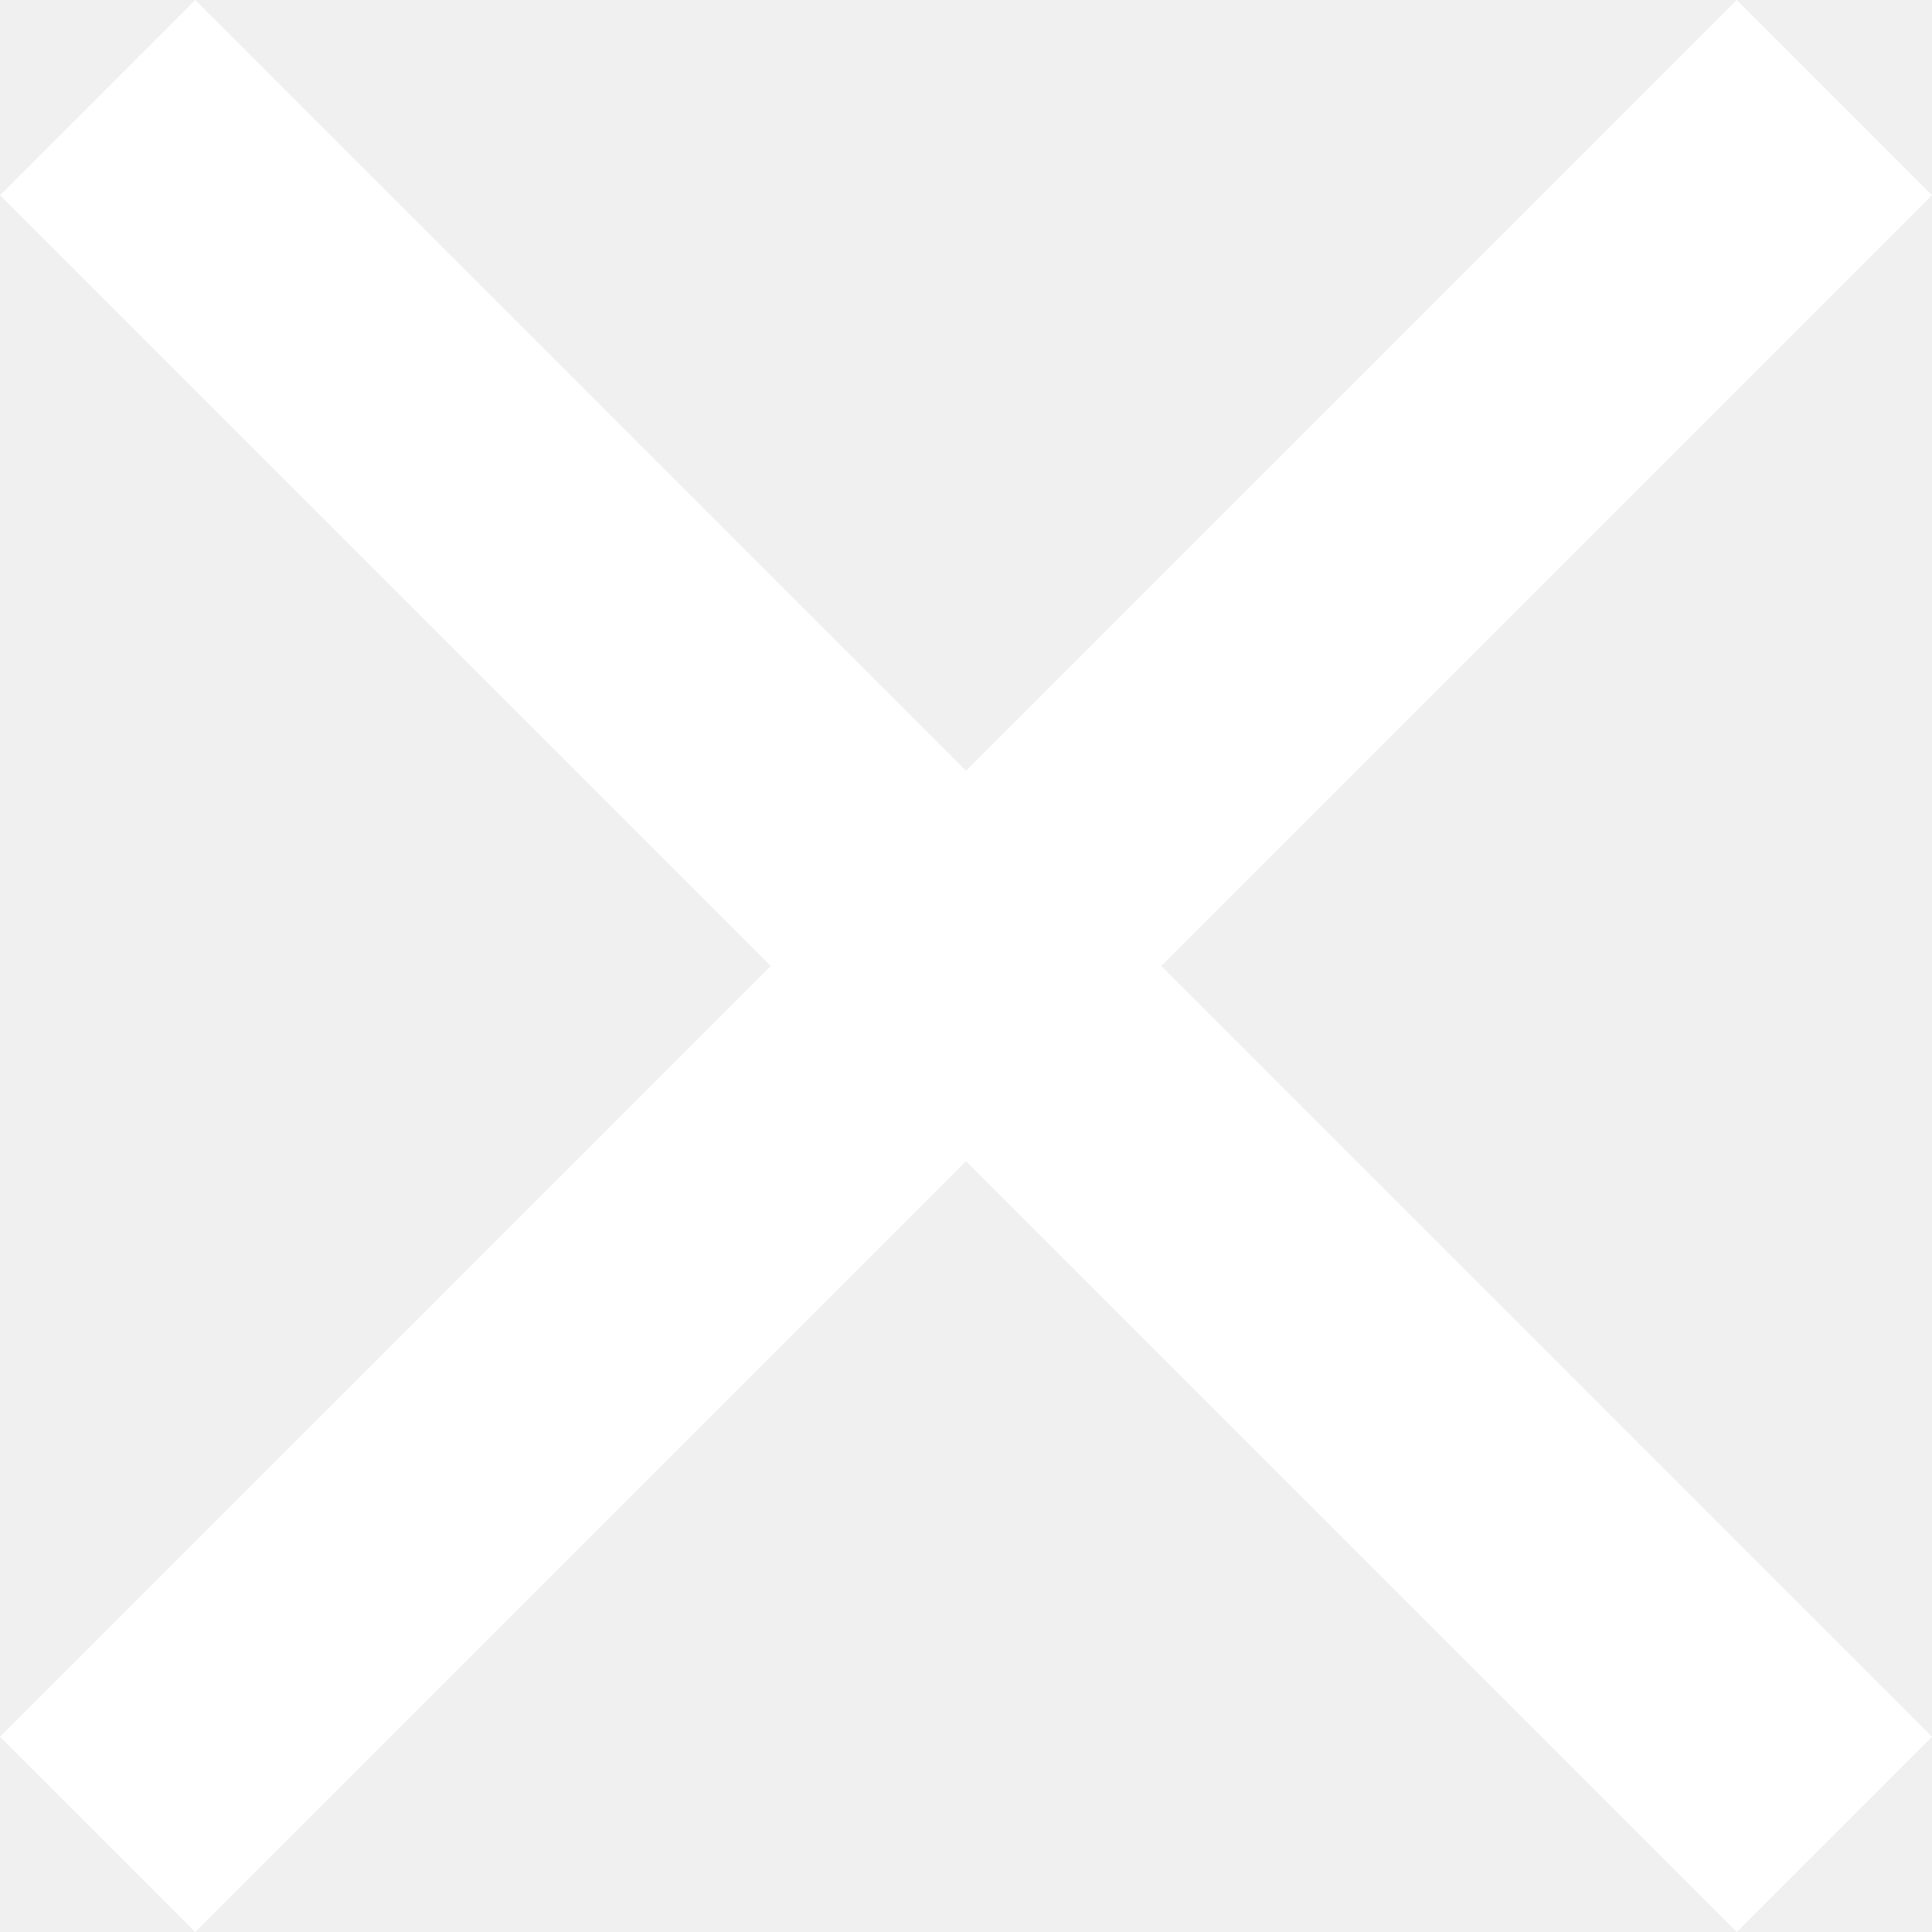
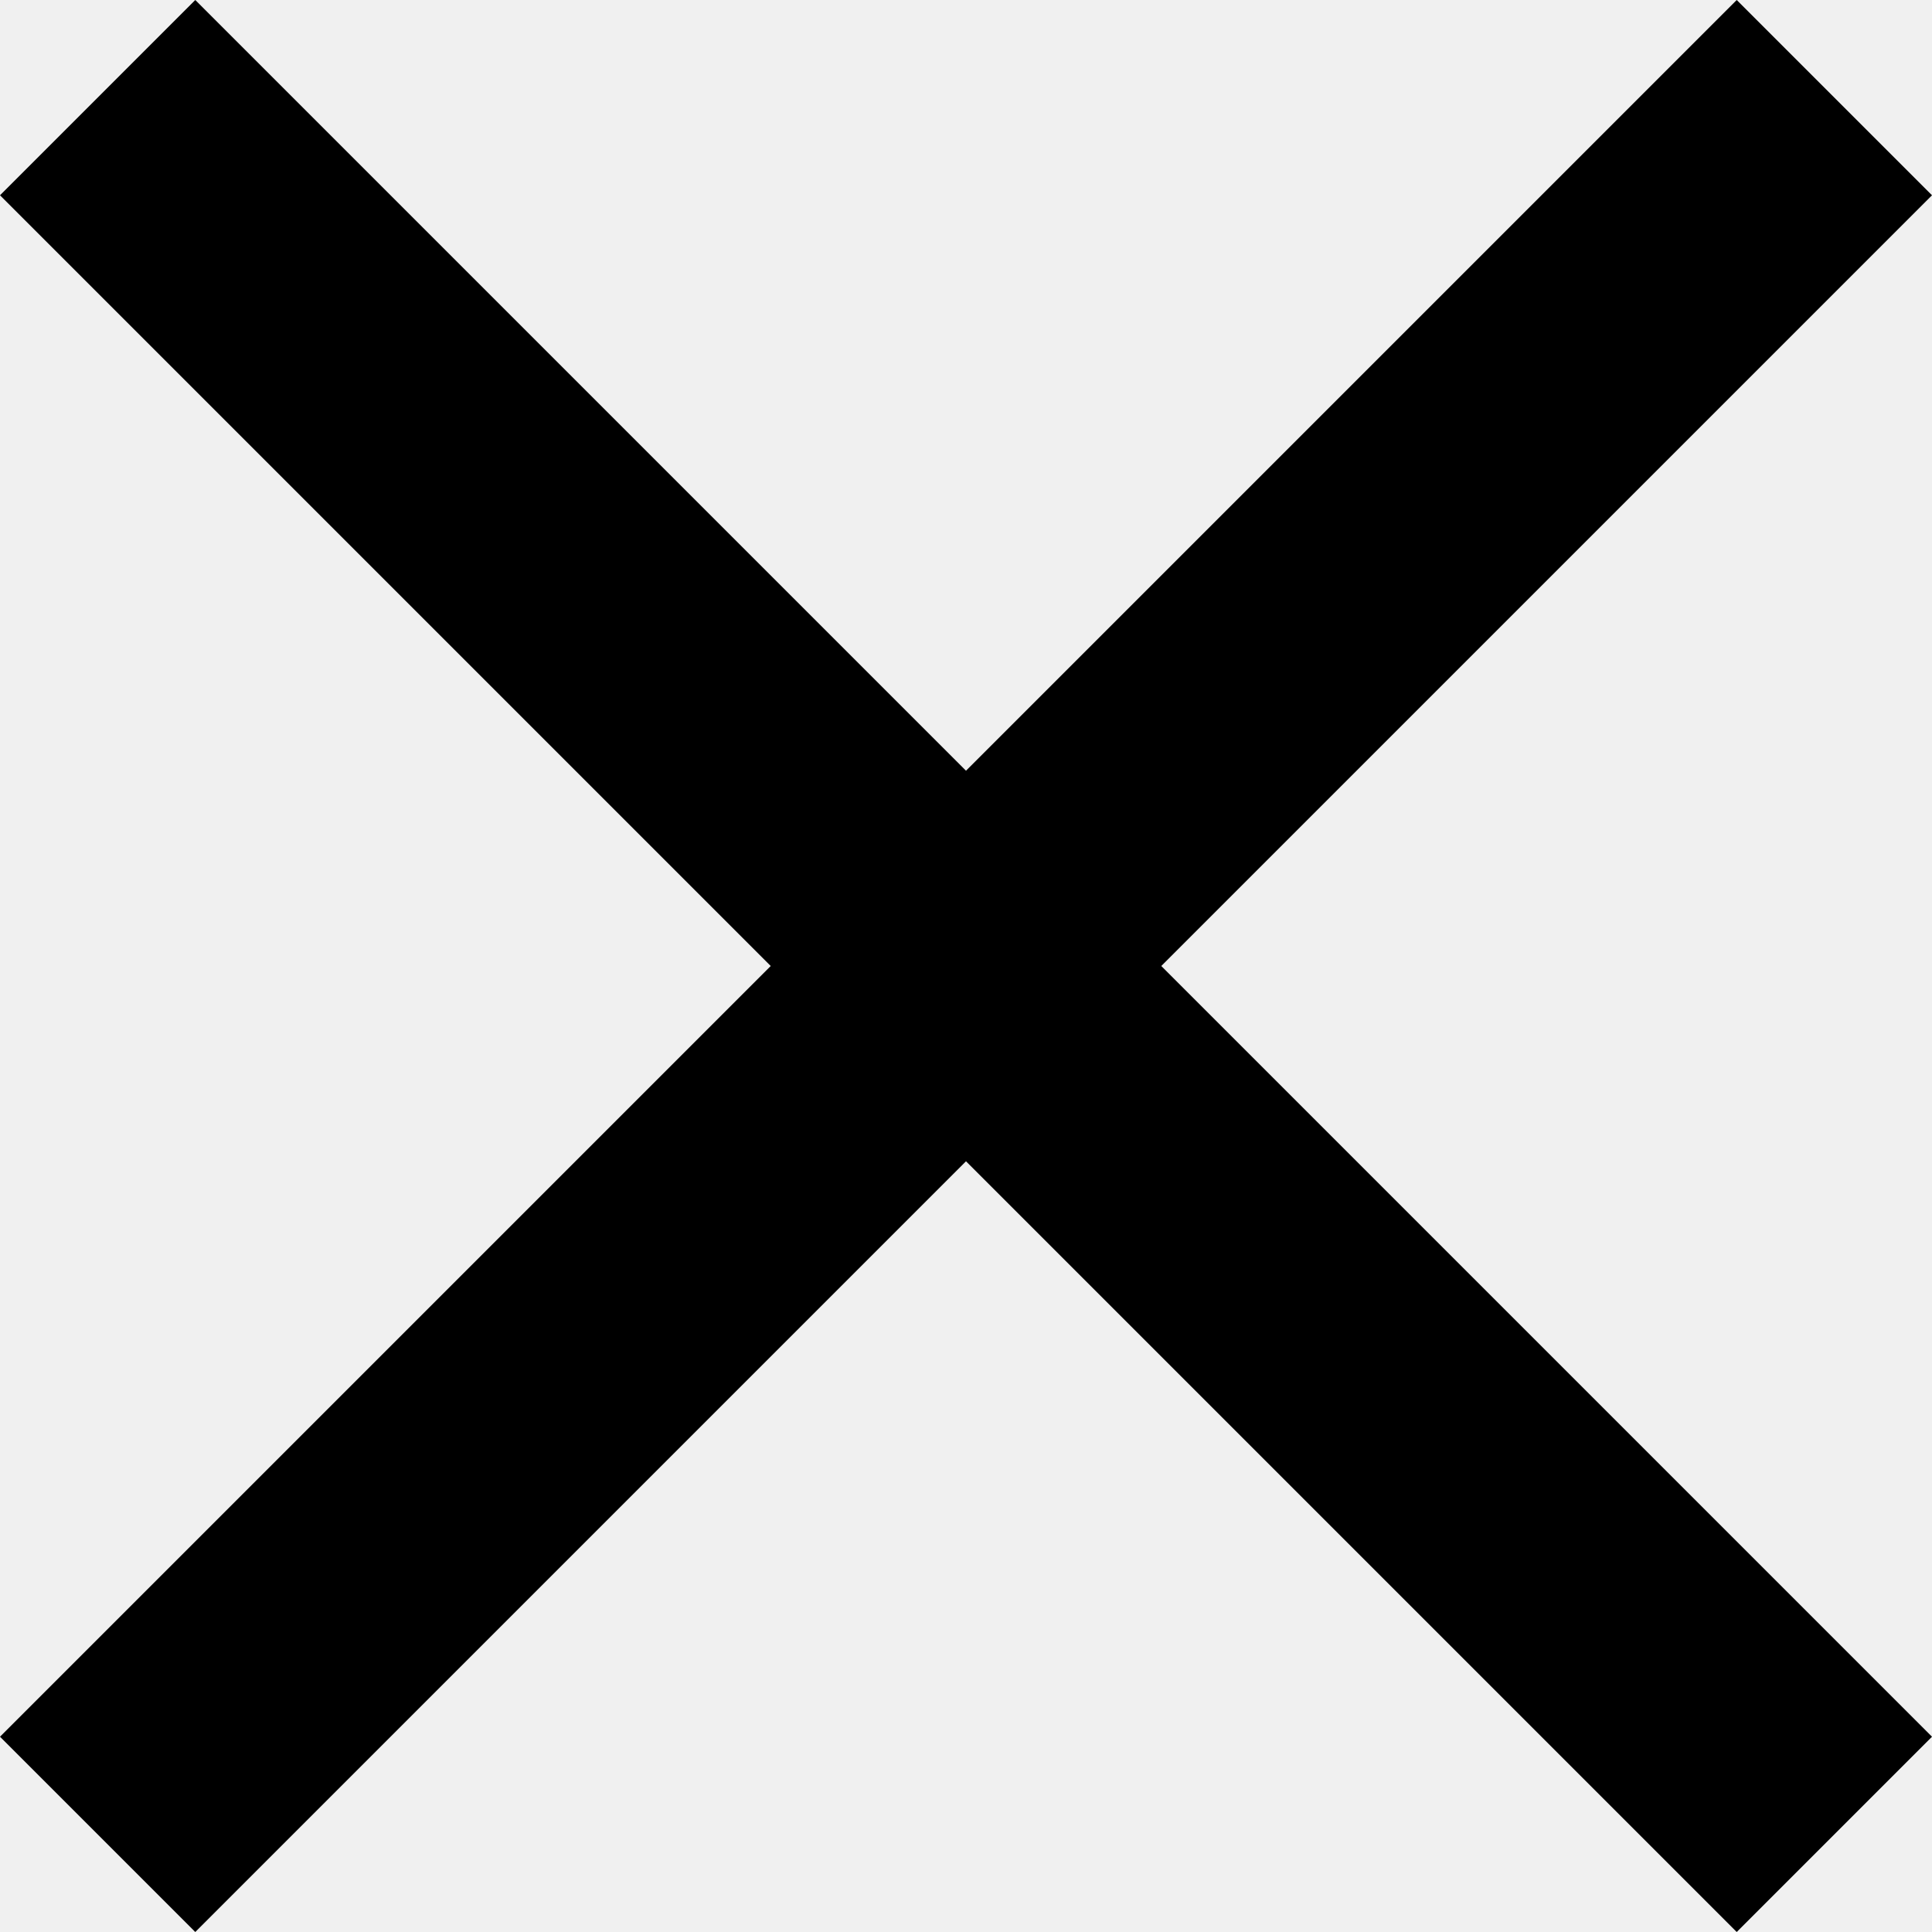
- <svg xmlns="http://www.w3.org/2000/svg" width="14" height="14" viewBox="0 0 14 14" fill="none">
-   <path d="M14 1.415L12.585 0L7 5.585L1.415 0L0 1.415L5.585 7L0 12.585L1.415 14L7 8.415L12.585 14L14 12.585L8.415 7L14 1.415Z" fill="white" />
+ <svg xmlns="http://www.w3.org/2000/svg" width="14" height="14" viewBox="0 0 14 14">
+   <path d="M14 1.415L12.585 0L7 5.585L1.415 0L0 1.415L5.585 7L0 12.585L1.415 14L7 8.415L12.585 14L14 12.585L8.415 7L14 1.415Z" />
</svg>
